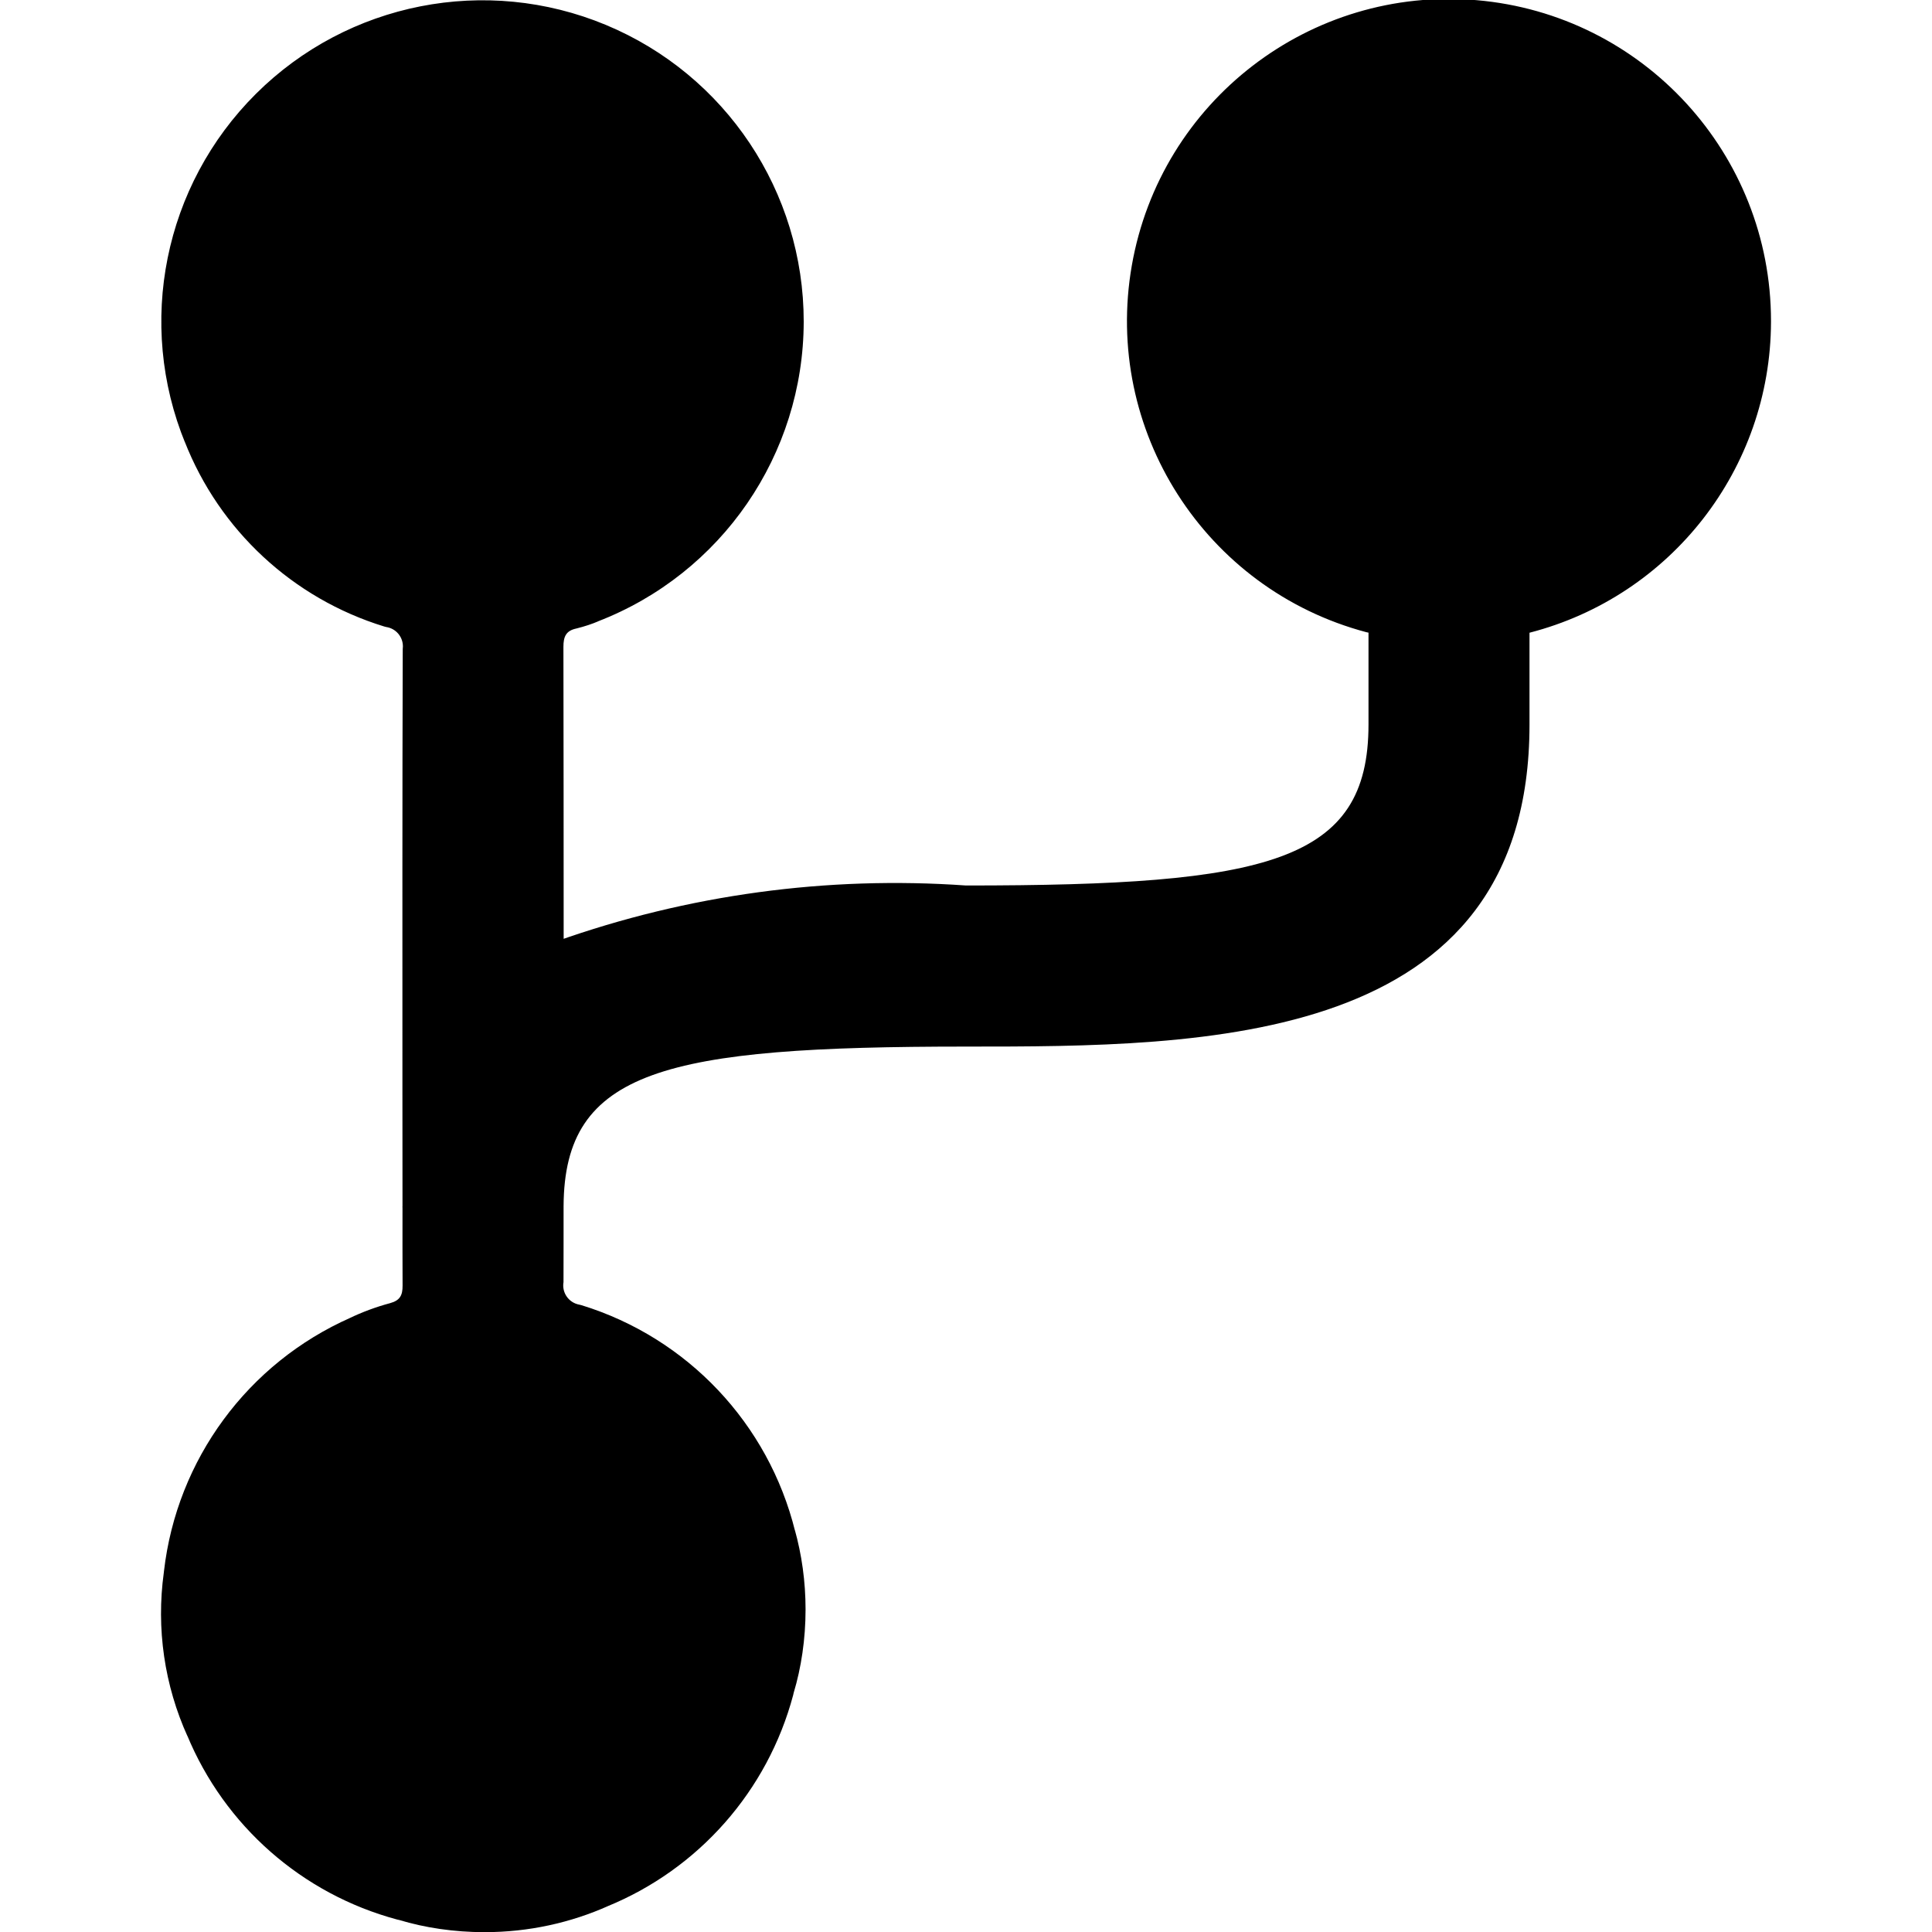
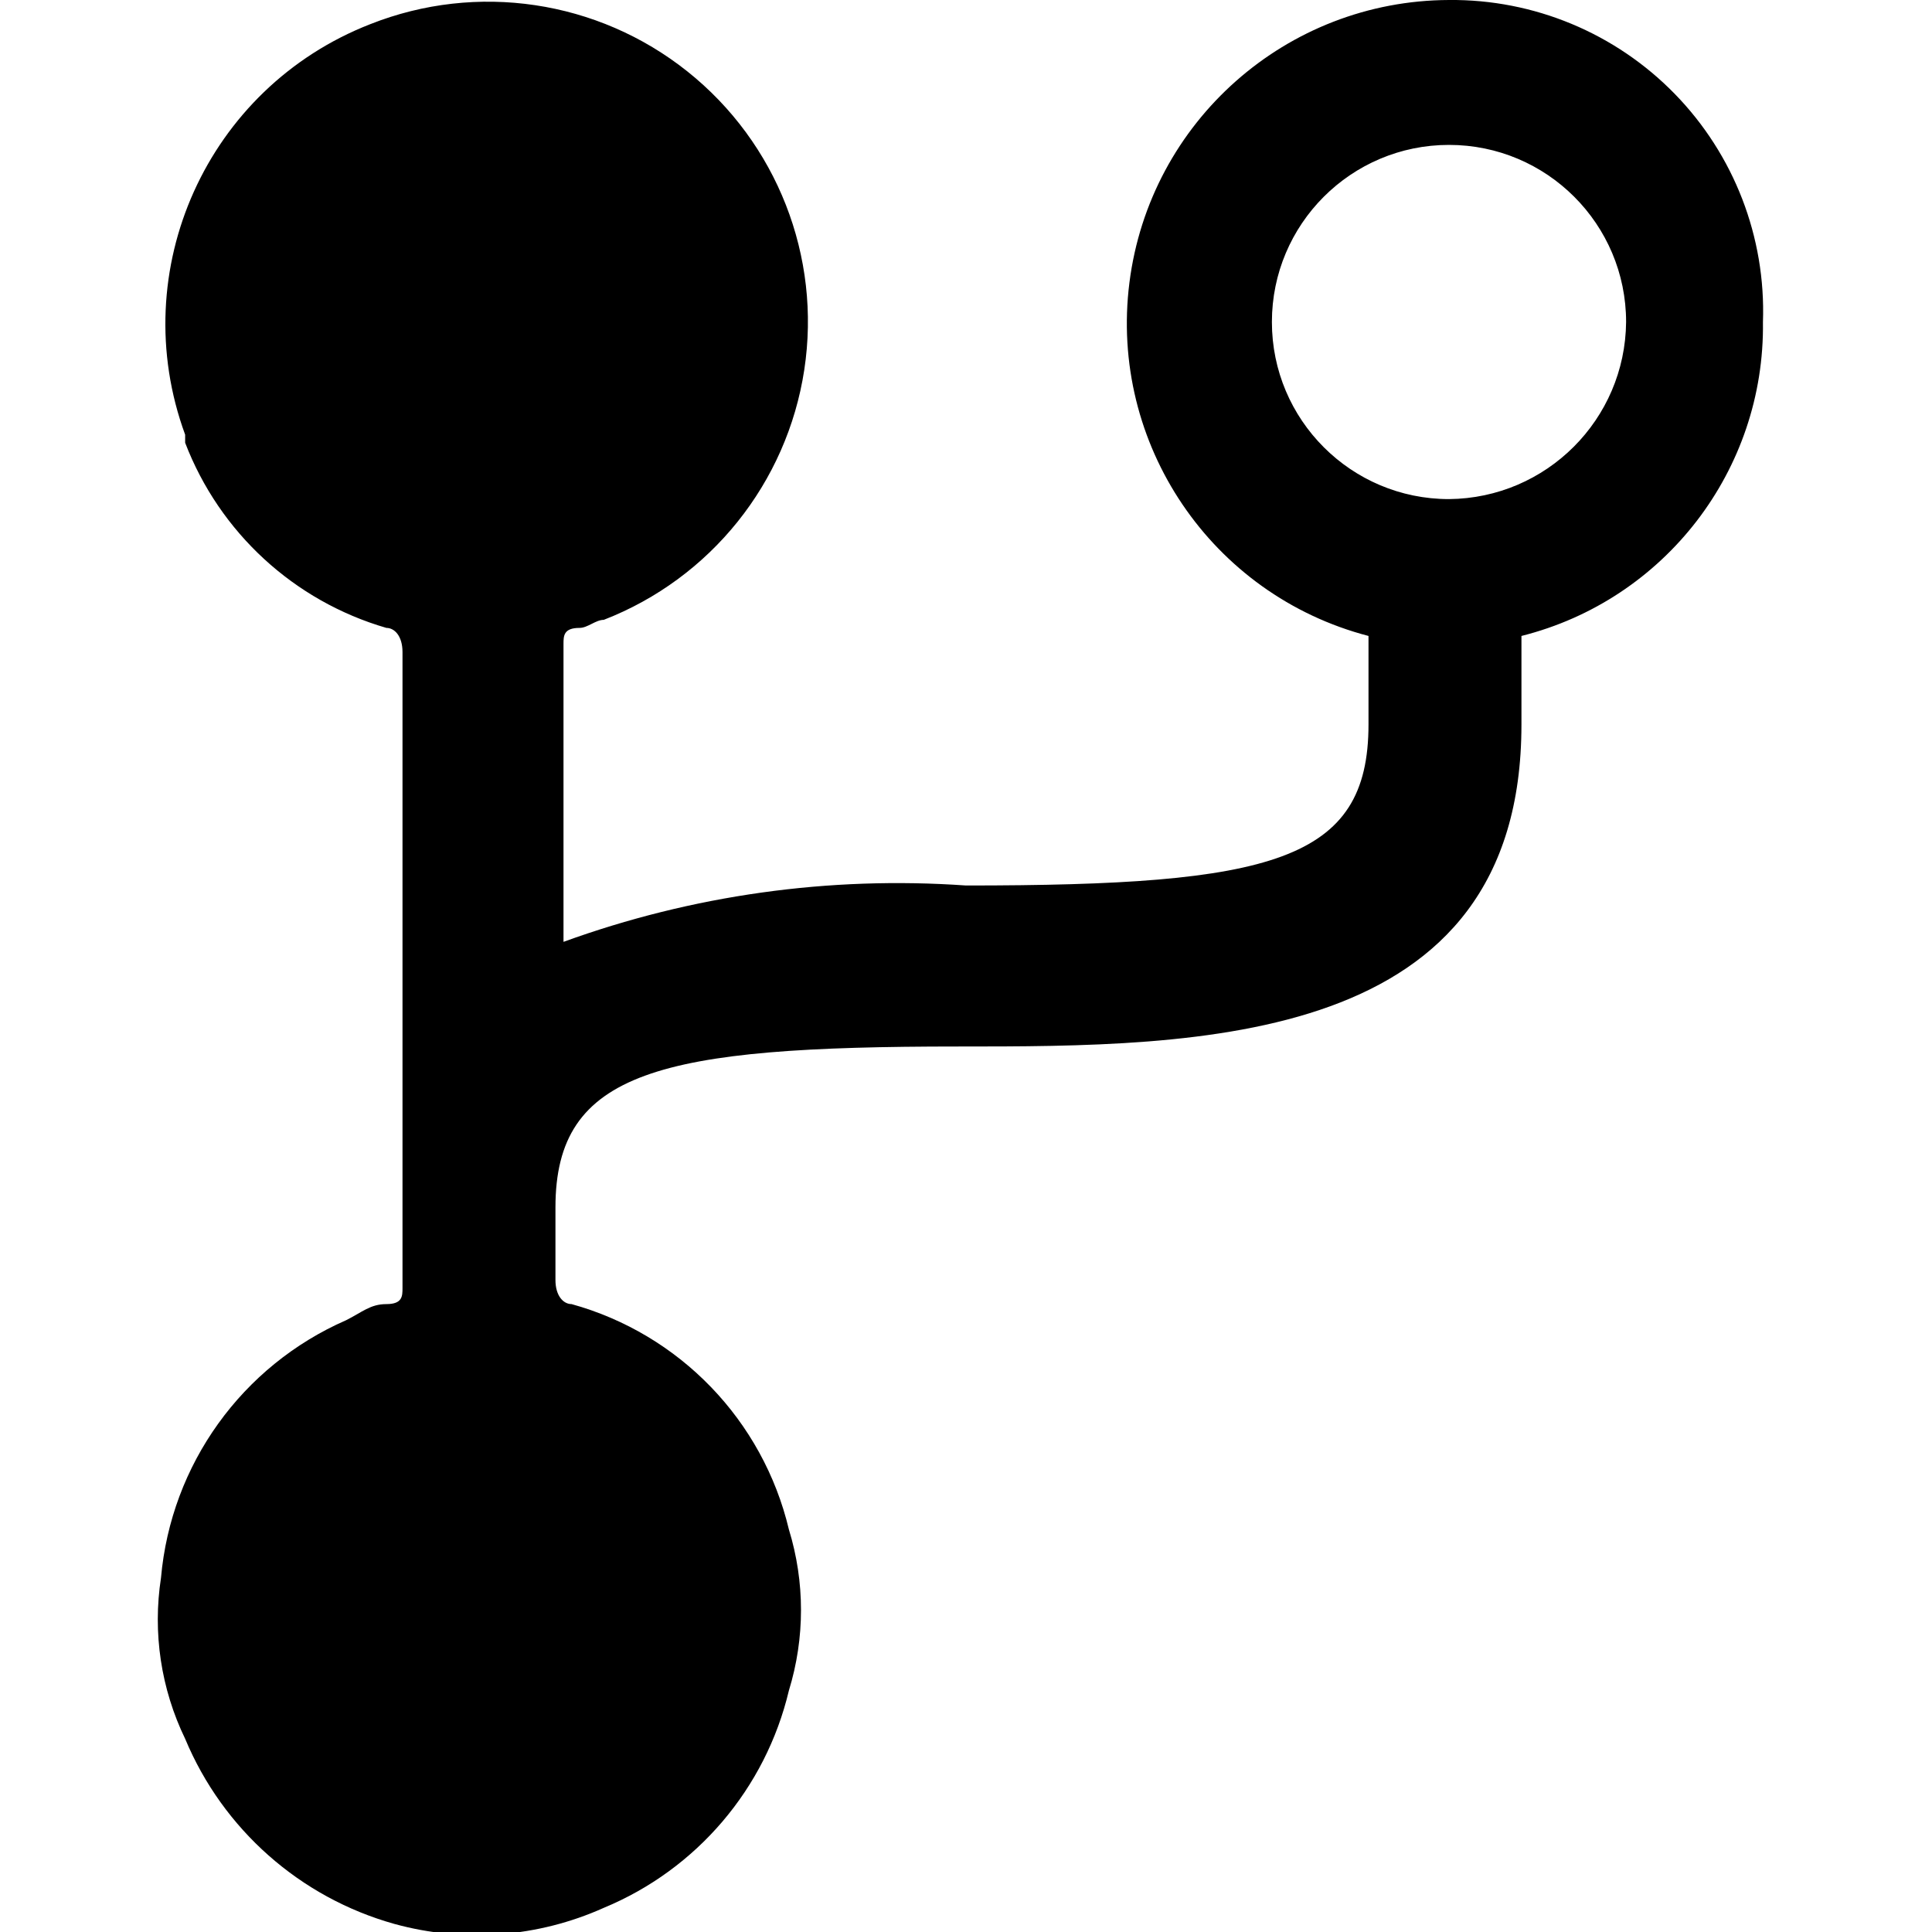
<svg xmlns="http://www.w3.org/2000/svg" viewBox="0 0 24 24">
-   <path d="M22 4v-.014a4 4 0 10-5.028 3.867l.028.006V9c0 1.711-1.248 2-5 2a12.558 12.558 0 00-5.086.693l.088-.027q0-1.815-.003-3.63c0-.127.031-.202.163-.229.103-.026.191-.055.275-.091l-.012.004a3.998 3.998 0 002.559-3.724 3.99 3.99 0 10-7.681 1.513l-.01-.027a3.887 3.887 0 002.478 2.3l.027.007a.243.243 0 01.207.241l-.002.034v-.001c-.006 1.83-.004 3.66-.004 5.49L5 14.978l-.001.021H5c0 .323-.001.646.001.97.001.12-.031.185-.154.219a2.926 2.926 0 00-.51.189l.018-.008a3.933 3.933 0 00-2.318 3.148l-.002.018a3.706 3.706 0 00.297 2.04l-.009-.023a3.925 3.925 0 002.61 2.293l.027.006c.317.096.681.151 1.059.151.549 0 1.072-.117 1.543-.328l-.024.01a3.93 3.93 0 002.315-2.627l.006-.027c.094-.311.148-.668.148-1.037 0-.346-.047-.681-.136-.998l.006.026a3.924 3.924 0 00-2.652-2.807l-.028-.007a.243.243 0 01-.197-.28v.001c.002-.315 0-.63.001-.945.009-1.694 1.261-1.982 4.999-1.982 2.954 0 7 0 7-4V7.86a3.999 3.999 0 003-3.858z" />
+   <path d="M18,0a4.015,4.015,0,0,0-1,7.9V9c0,1.7-1.2,2-5,2a12.149,12.149,0,0,0-5,.7V8c0-.1,0-.2.2-.2.1,0,.2-.1.3-.1A3.974,3.974,0,1,0,4.6.3,3.996,3.996,0,0,0,2.3,5.4v.1A3.819,3.819,0,0,0,4.8,7.8c.1,0,.2.1.2.3V15H5v1c0,.1,0,.2-.2.2s-.3.1-.5.2A3.862,3.862,0,0,0,2,19.6a3.398,3.398,0,0,0,.3,2,3.978,3.978,0,0,0,2.6,2.3,3.854,3.854,0,0,0,2.6-.2A3.895,3.895,0,0,0,9.8,21a3.404,3.404,0,0,0,0-2,3.824,3.824,0,0,0-2.7-2.8c-.1,0-.2-.1-.2-.3V15c0-1.7,1.3-2,5-2,3,0,7,0,7-4V7.9a3.967,3.967,0,0,0,3-3.9A3.865,3.865,0,0,0,18,0Zm0,6.2A2.2,2.2,0,1,1,20.2,4,2.22,2.22,0,0,1,18,6.2Z" />
</svg>
